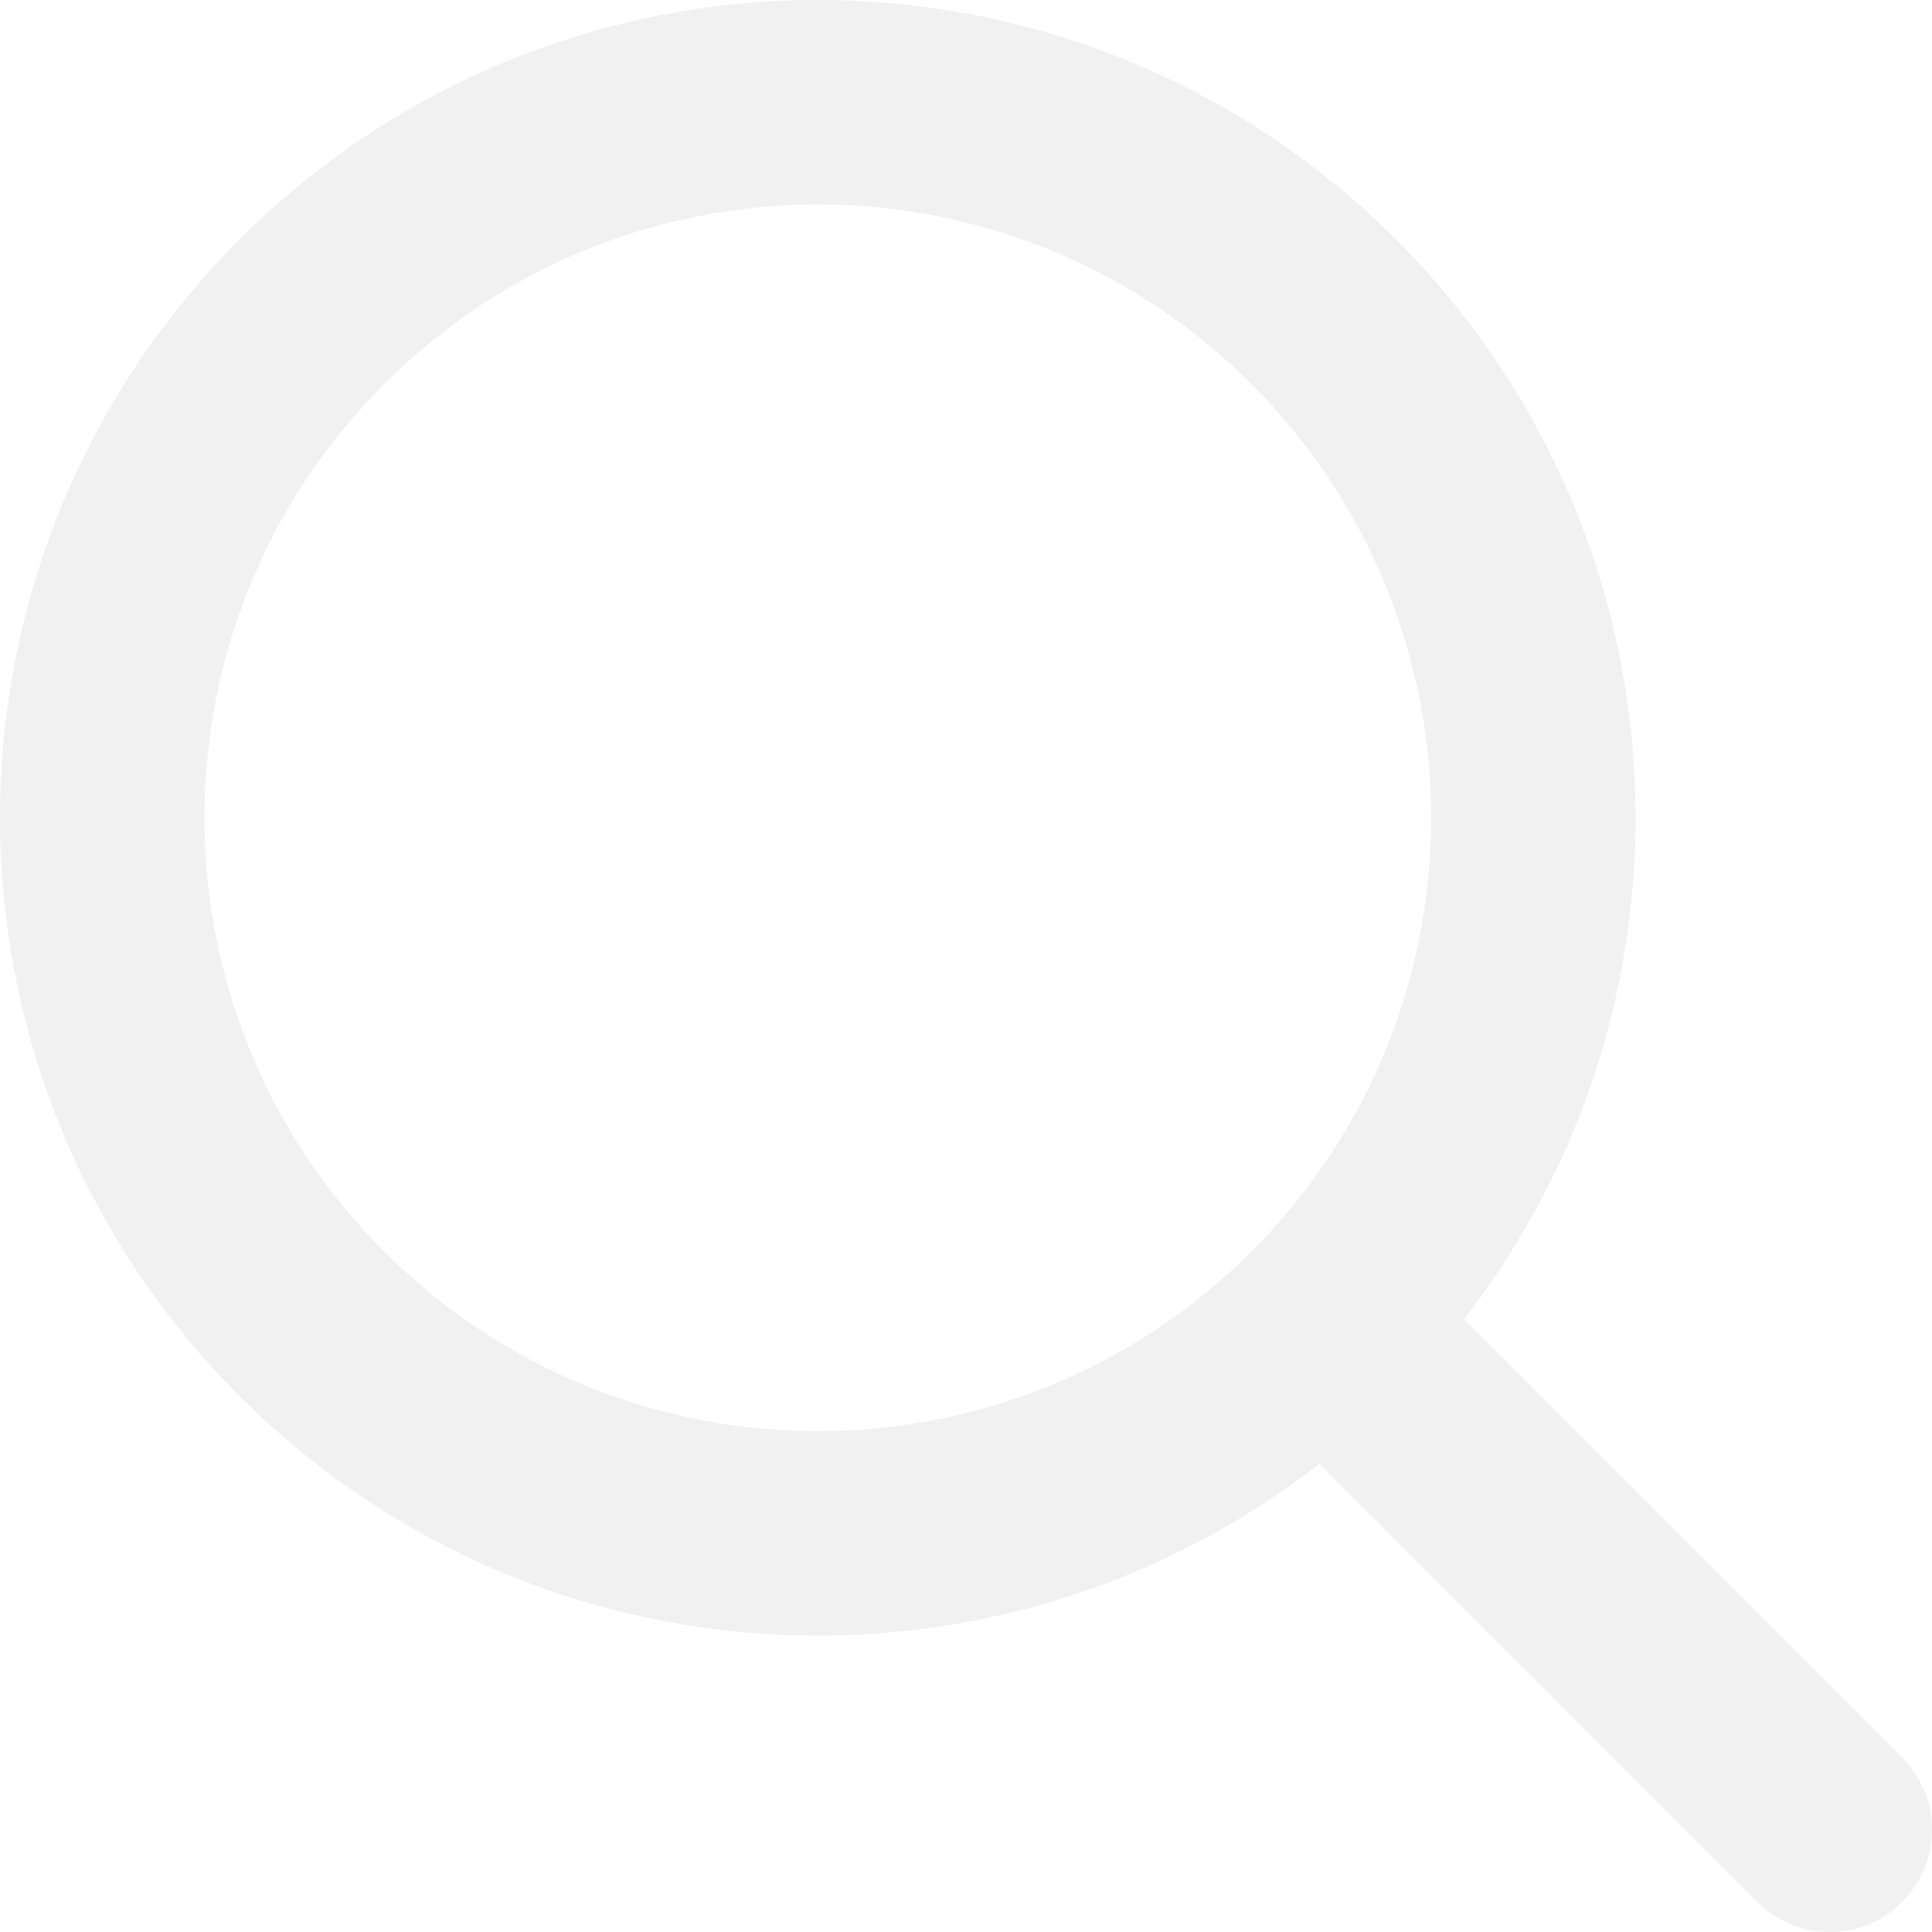
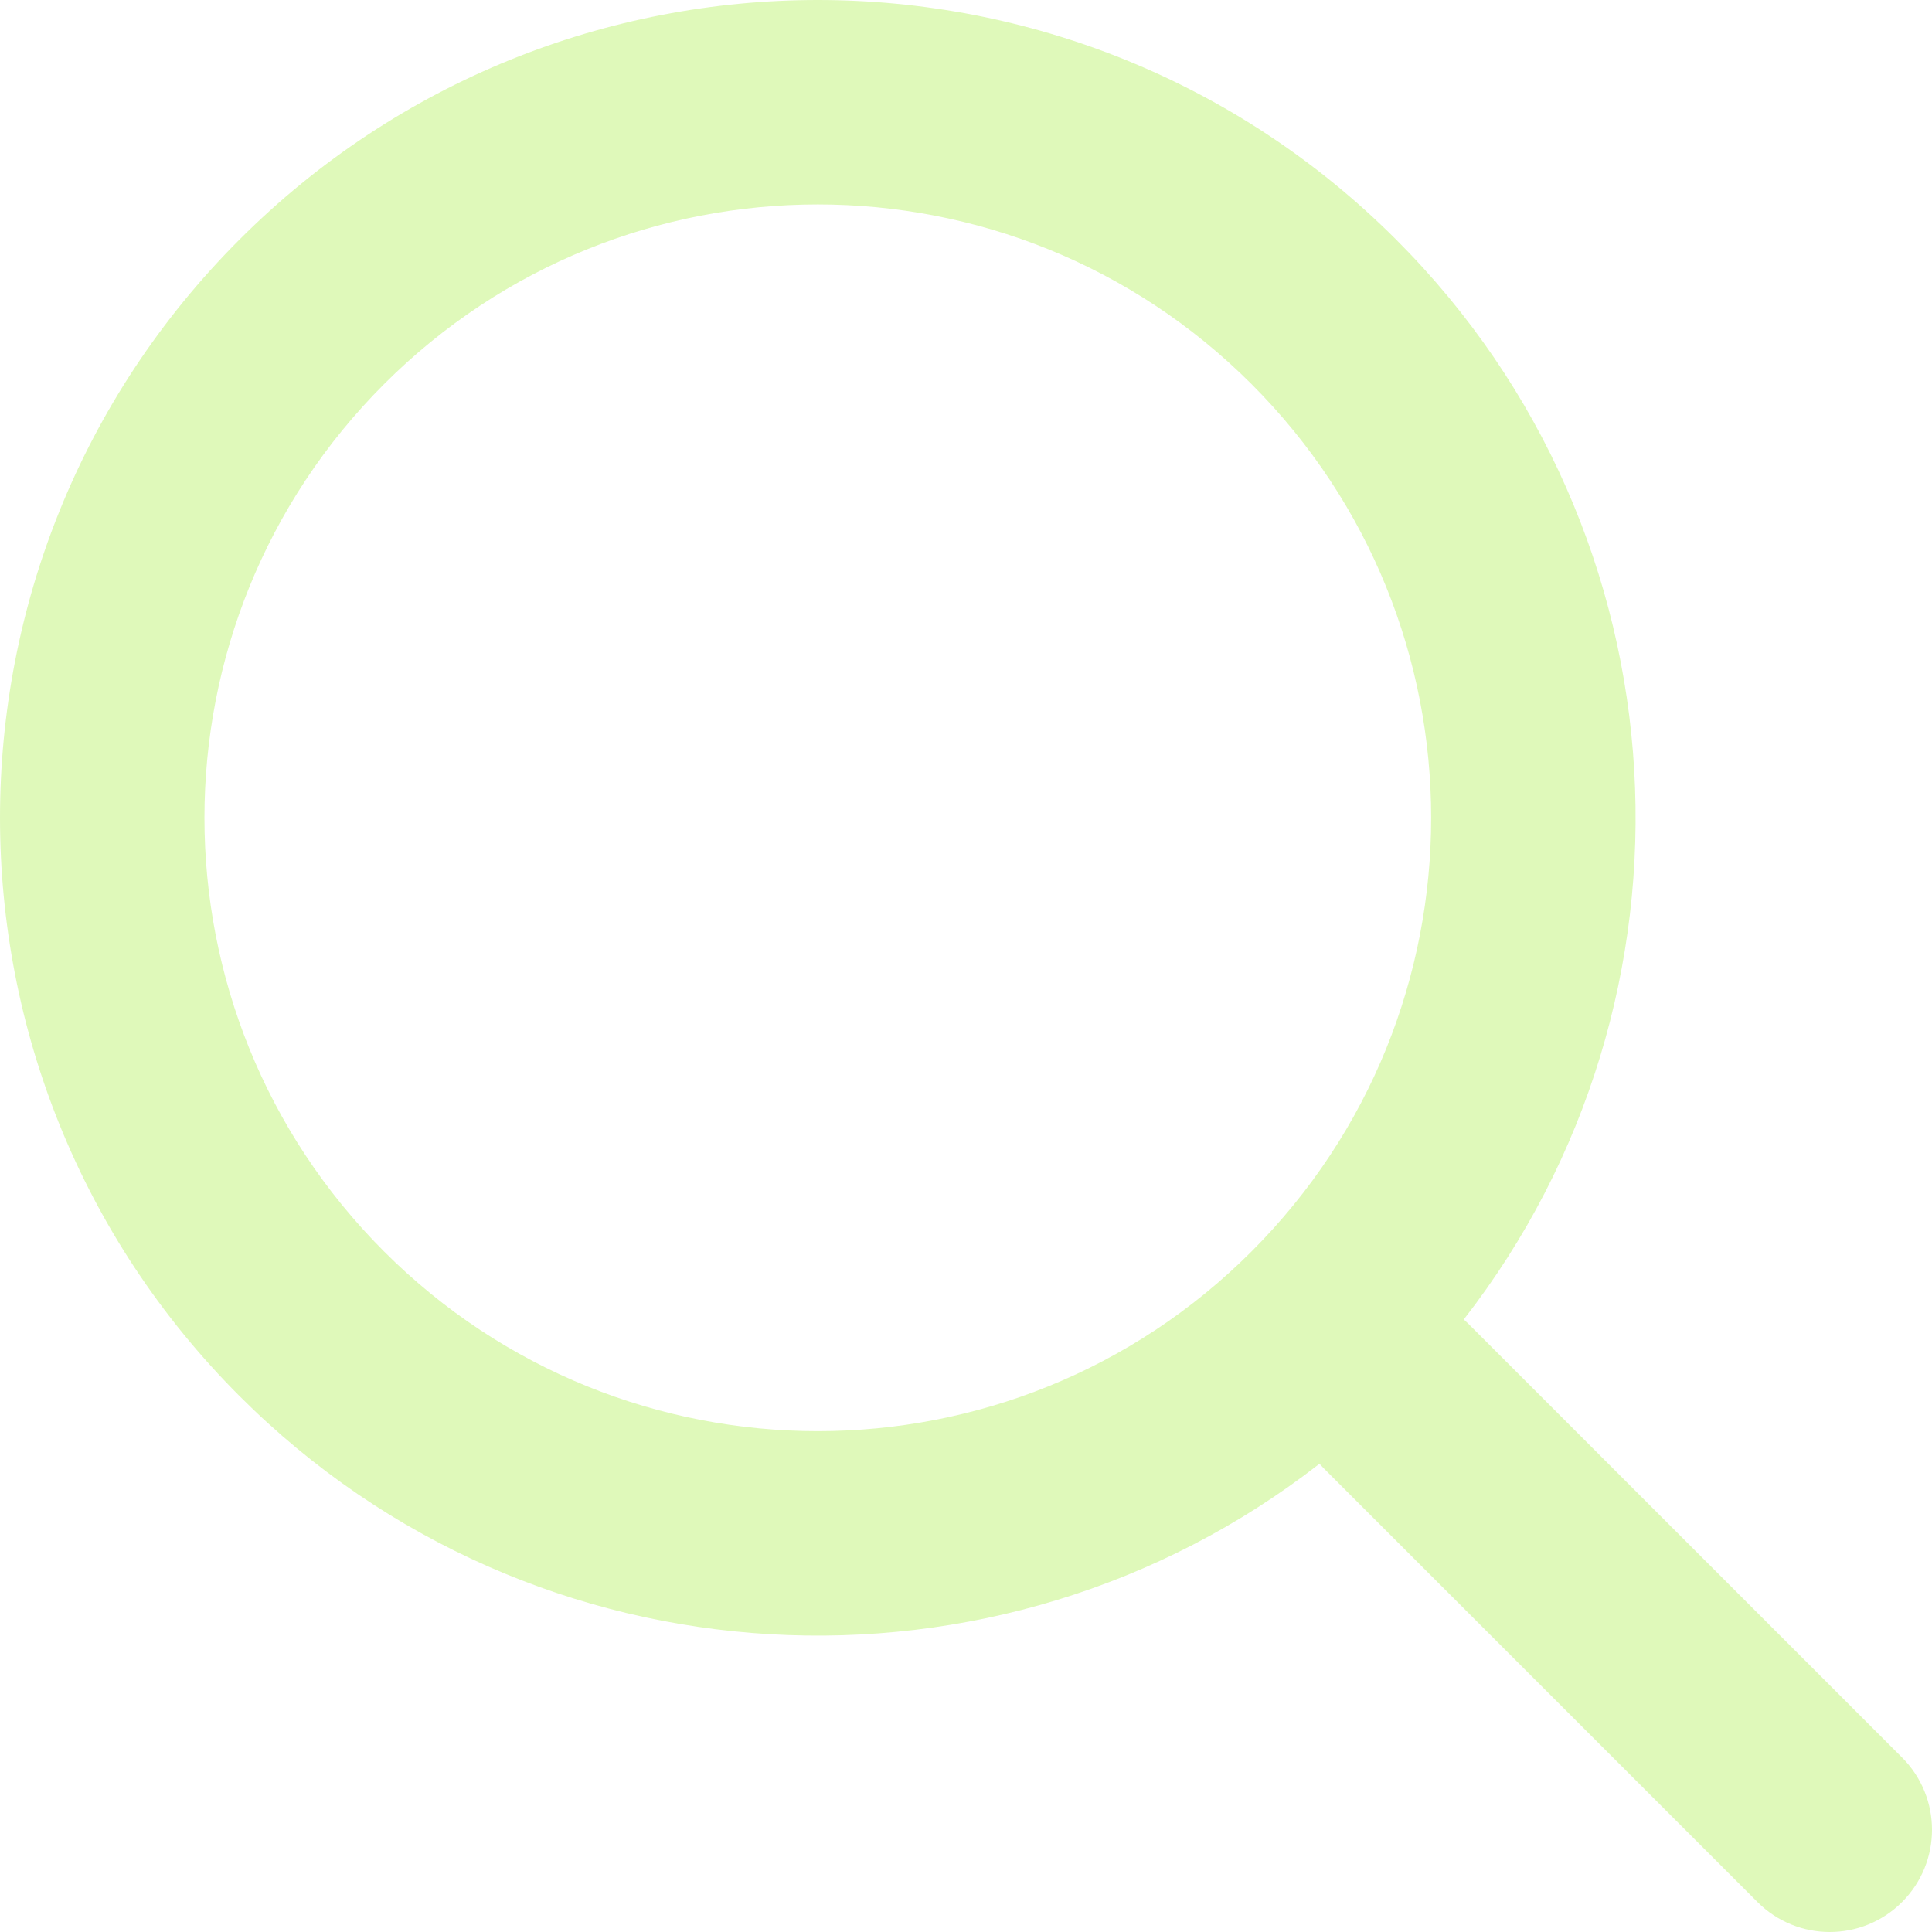
<svg xmlns="http://www.w3.org/2000/svg" width="120" height="120" viewBox="0 0 120 120" fill="none">
-   <path fill-rule="evenodd" clip-rule="evenodd" d="M90.917 81.954C106.433 62.027 105.031 33.197 86.713 14.877C66.876 -4.959 34.714 -4.959 14.878 14.877C-4.959 34.714 -4.959 66.876 14.878 86.713C33.197 105.032 62.027 106.433 81.955 90.917C82.04 91.014 82.13 91.109 82.223 91.202L109.161 118.14C111.641 120.62 115.661 120.62 118.14 118.14C120.62 115.661 120.62 111.641 118.14 109.161L91.203 82.223C91.109 82.13 91.014 82.041 90.917 81.954ZM77.733 23.857C92.611 38.734 92.611 62.855 77.733 77.733C62.856 92.611 38.734 92.611 23.857 77.733C8.979 62.855 8.979 38.734 23.857 23.857C38.734 8.979 62.856 8.979 77.733 23.857Z" fill="#F1F1F1" />
+   <path fill-rule="evenodd" clip-rule="evenodd" d="M90.917 81.954C106.433 62.027 105.031 33.197 86.713 14.877C66.876 -4.959 34.714 -4.959 14.878 14.877C-4.959 34.714 -4.959 66.876 14.878 86.713C33.197 105.032 62.027 106.433 81.955 90.917C82.04 91.014 82.13 91.109 82.223 91.202L109.161 118.14C111.641 120.62 115.661 120.62 118.14 118.14C120.62 115.661 120.62 111.641 118.14 109.161L91.203 82.223C91.109 82.13 91.014 82.041 90.917 81.954ZM77.733 23.857C92.611 38.734 92.611 62.855 77.733 77.733C62.856 92.611 38.734 92.611 23.857 77.733C8.979 62.855 8.979 38.734 23.857 23.857C38.734 8.979 62.856 8.979 77.733 23.857Z" fill="#DFF9BA" />
</svg>
